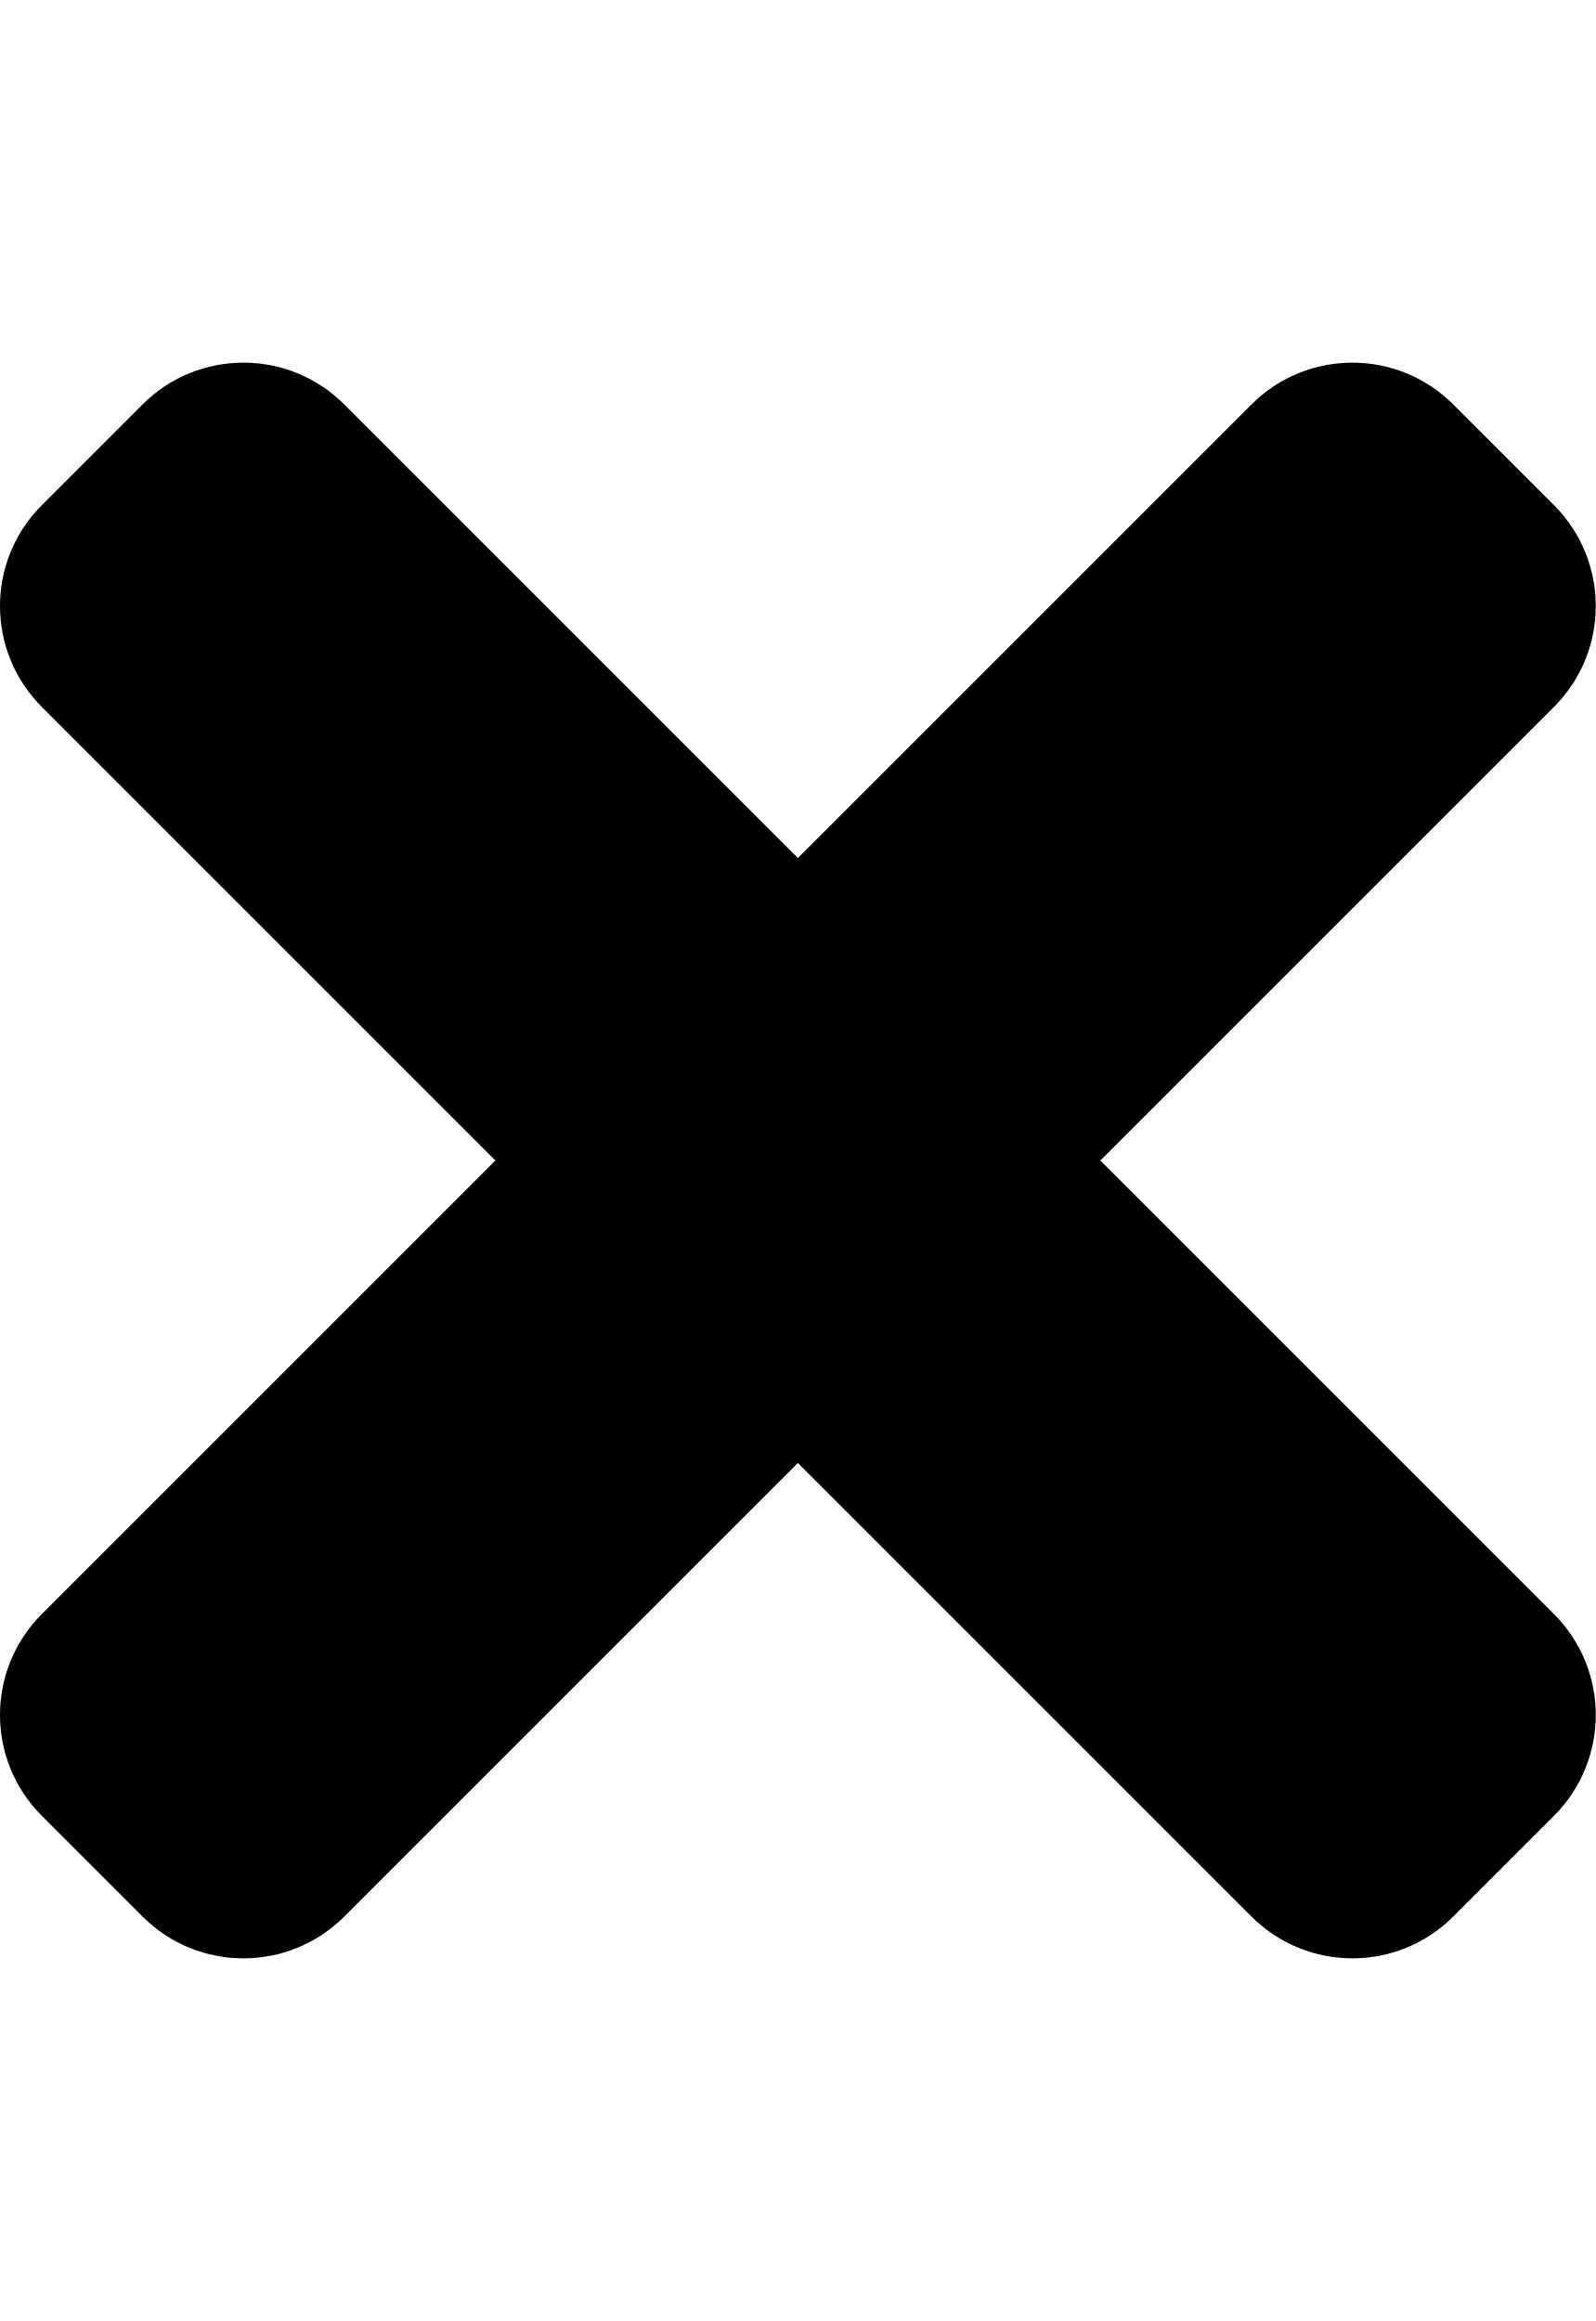
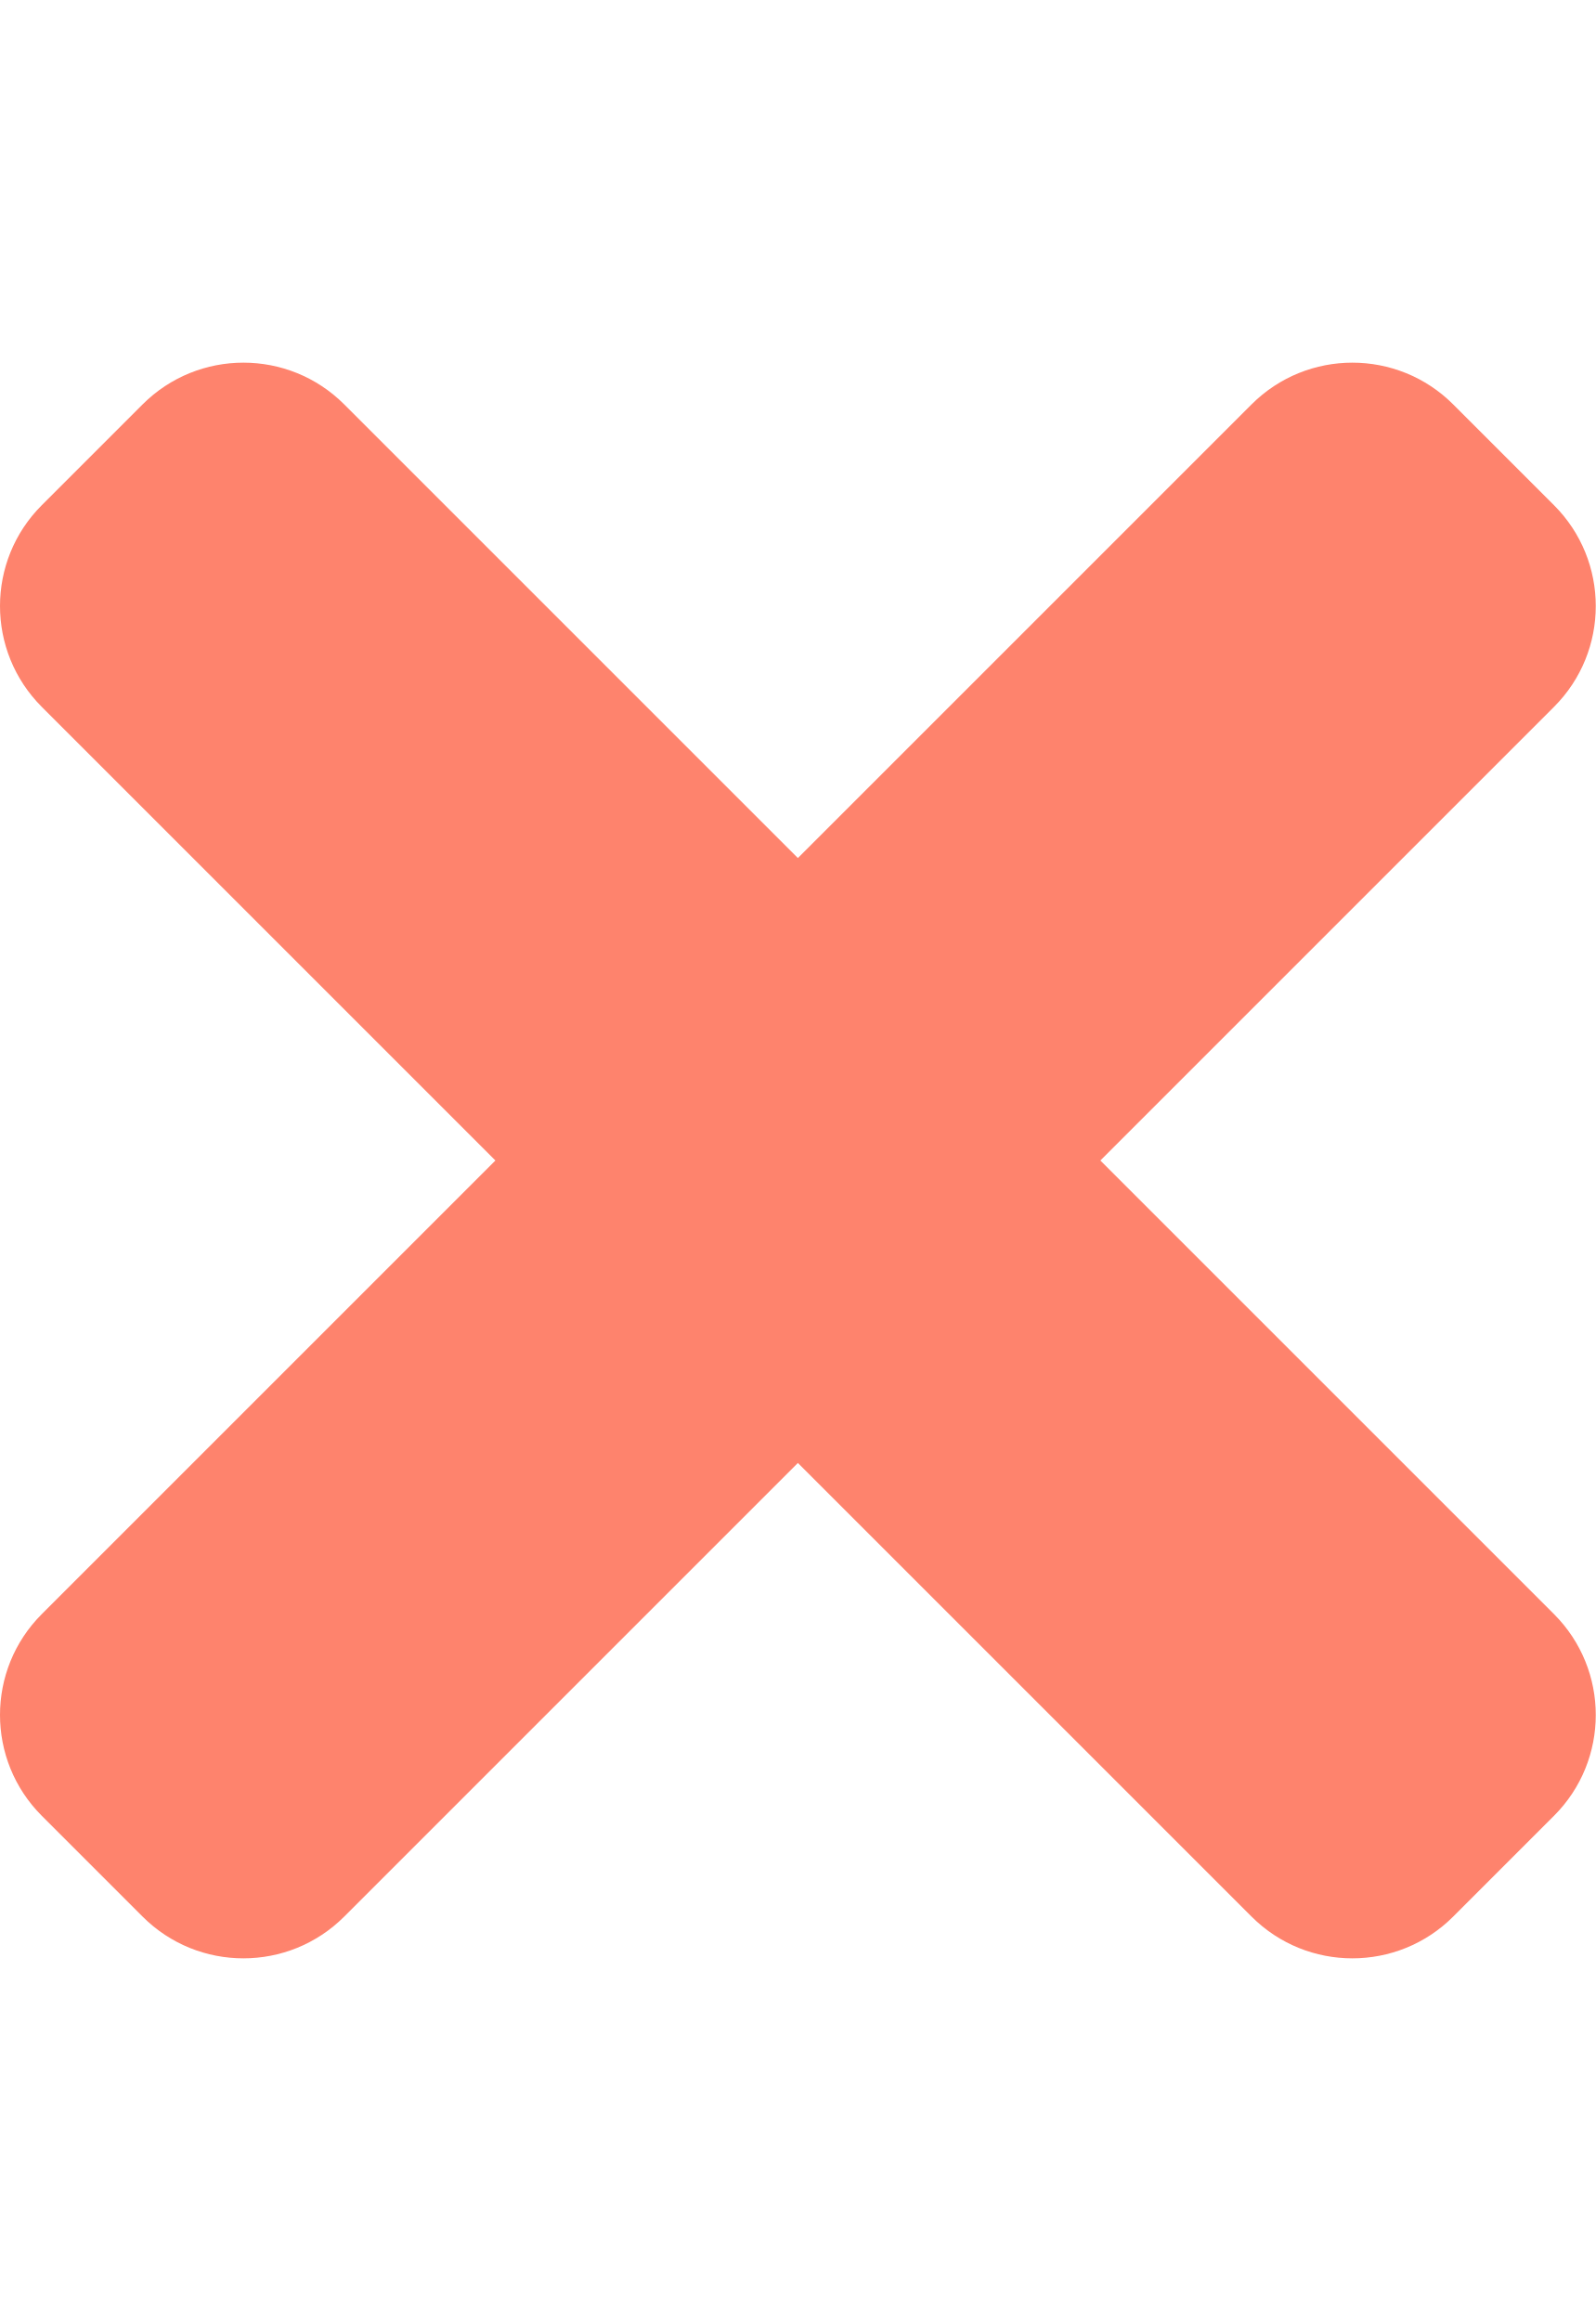
- <svg xmlns="http://www.w3.org/2000/svg" width="40px" viewBox="0 0 352 512">
+ <svg xmlns="http://www.w3.org/2000/svg" width="40px" fill="#FE836D" viewBox="0 0 352 512">
  <path d="M242.72 256l100.07-100.07c12.28-12.28 12.28-32.19 0-44.48l-22.24-22.24c-12.28-12.28-32.19-12.28-44.48 0L176 189.28 75.93 89.21c-12.28-12.28-32.19-12.28-44.48 0L9.21 111.45c-12.28 12.28-12.28 32.19 0 44.48L109.28 256 9.21 356.07c-12.28 12.28-12.28 32.19 0 44.48l22.24 22.24c12.28 12.28 32.2 12.28 44.48 0L176 322.72l100.07 100.07c12.28 12.28 32.2 12.28 44.48 0l22.24-22.24c12.28-12.28 12.28-32.19 0-44.48L242.72 256z" />
</svg>
